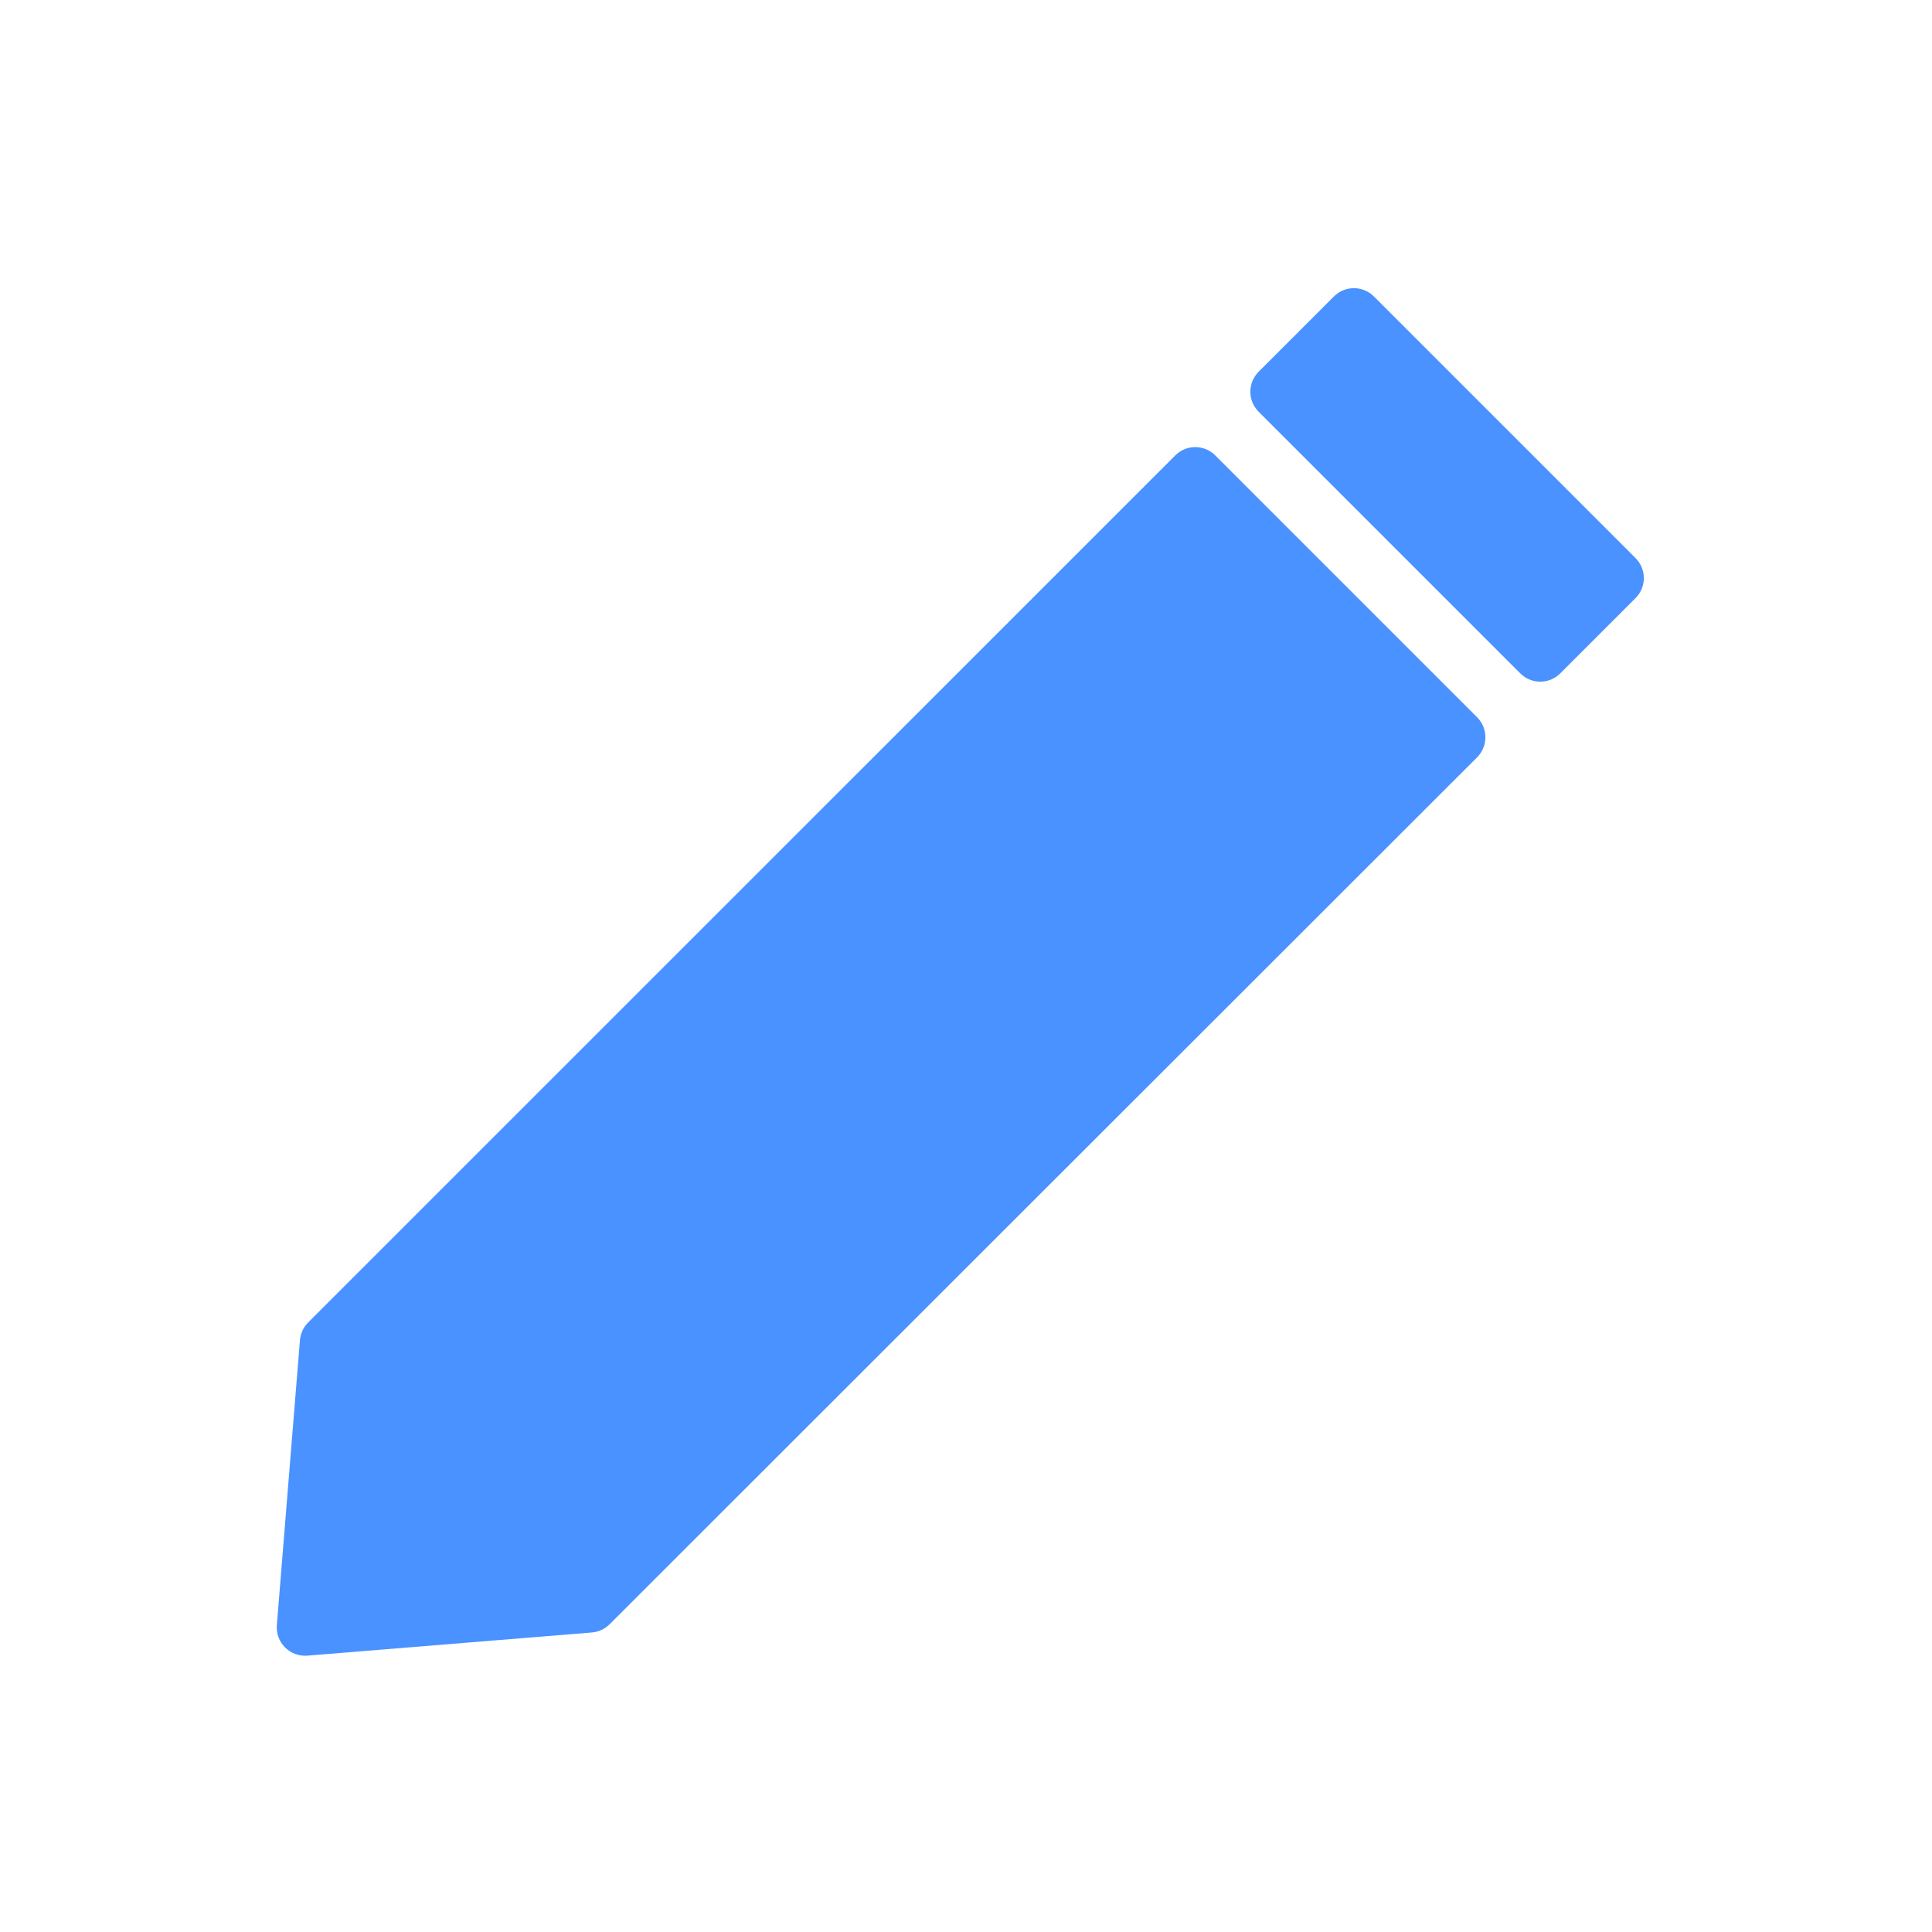
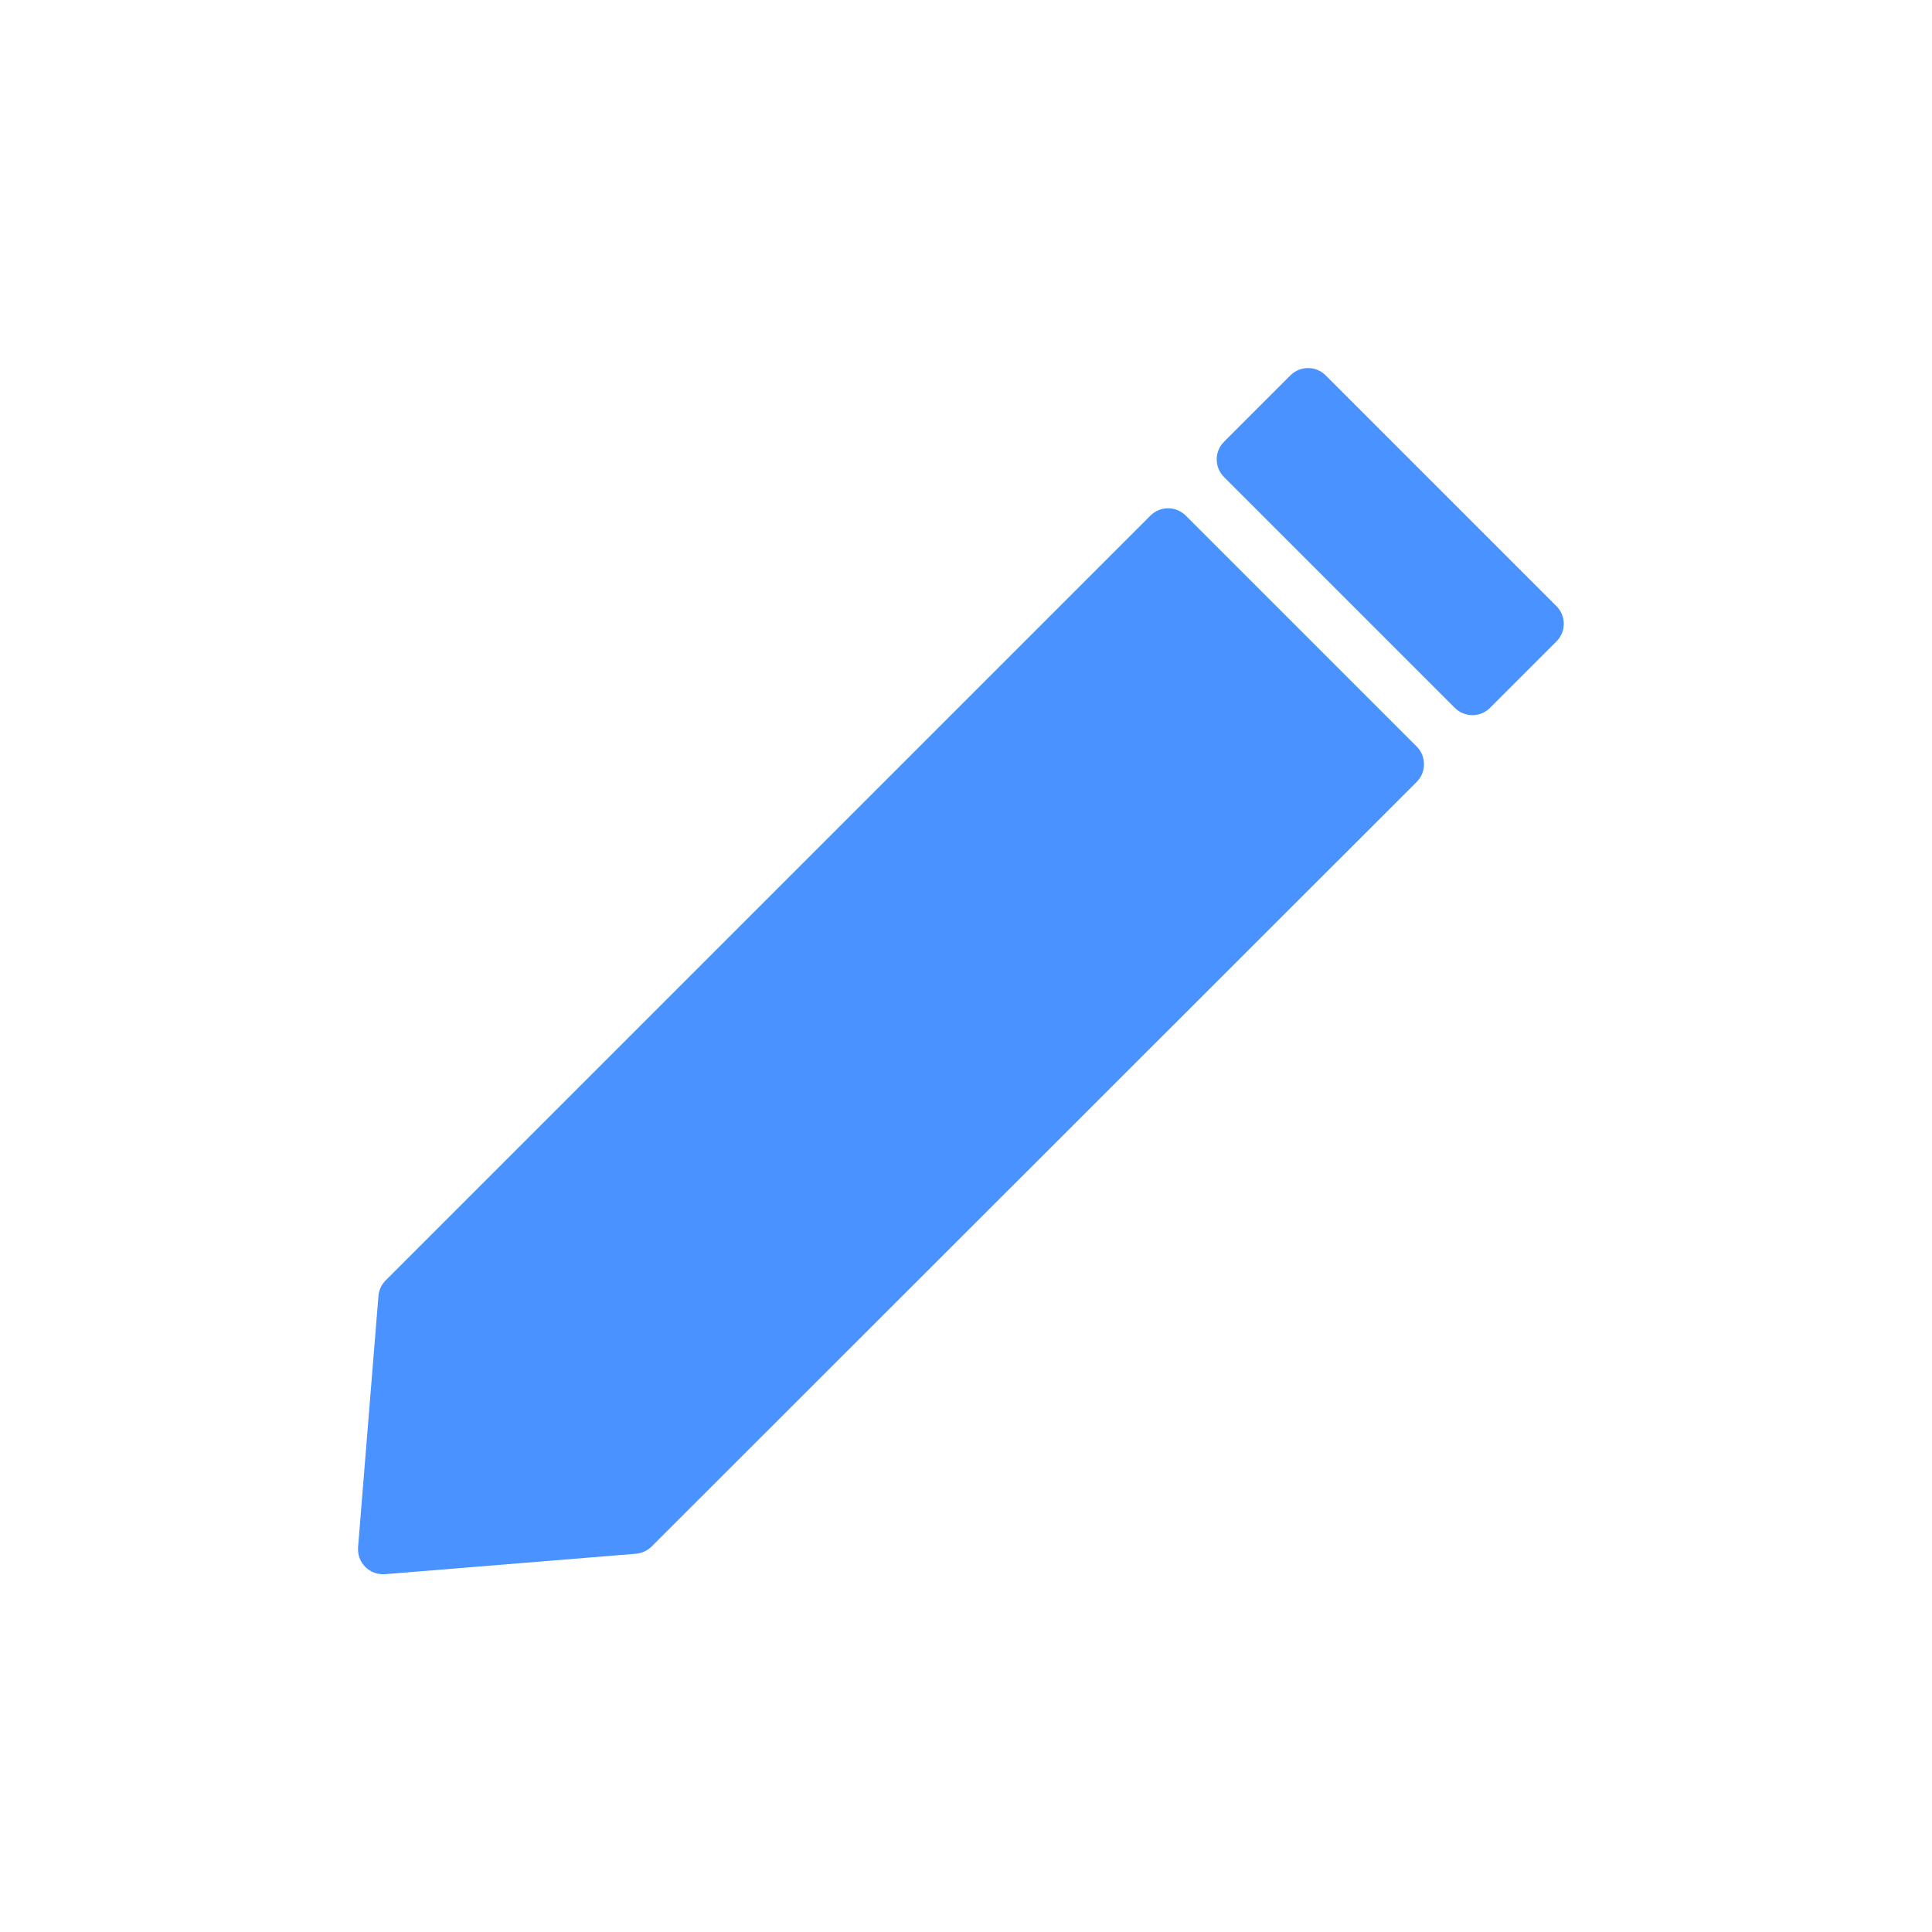
- <svg xmlns="http://www.w3.org/2000/svg" width="24" height="24" viewBox="0 0 24 24">
-   <defs>
-     <clipPath id="33ypkbjypa">
-       <path data-name="사각형 79" transform="translate(1366 223)" style="fill:none;stroke:#707070" d="M0 0h24v24H0z" />
-     </clipPath>
-   </defs>
-   <g data-name="마스크 그룹 32" transform="translate(-1366 -223)" style="clip-path:url(#33ypkbjypa)">
-     <g data-name="그룹 39" transform="translate(917.255 -584.821)">
-       <path data-name="패스 92" d="m456.1 828.1-3.537.288a.352.352 0 0 1-.379-.379l.287-3.538a.353.353 0 0 1 .1-.22l10.772-10.771a.35.35 0 0 1 .5 0l3.25 3.25a.352.352 0 0 1 0 .5L456.316 828a.353.353 0 0 1-.216.1z" style="fill:#4992ff" />
-       <rect data-name="사각형 78" width="5.299" height="2.025" rx=".351" transform="rotate(45 -746.49 967.613)" style="fill:#4992ff" />
-     </g>
-   </g>
+ <svg xmlns="http://www.w3.org/2000/svg" width="24" height="24" viewBox="0 0 24 24" fill="none">
+   <path d="M7.902 19.301L4.783 19.555C4.738 19.558 4.693 19.552 4.65 19.537C4.608 19.521 4.57 19.497 4.538 19.465C4.506 19.433 4.482 19.395 4.466 19.353C4.451 19.31 4.445 19.265 4.448 19.221L4.701 16.1C4.707 16.027 4.738 15.958 4.79 15.906L14.29 6.406C14.319 6.377 14.353 6.354 14.391 6.338C14.429 6.322 14.47 6.314 14.511 6.314C14.552 6.314 14.592 6.322 14.63 6.338C14.668 6.354 14.702 6.377 14.731 6.406L17.598 9.273C17.627 9.302 17.65 9.336 17.666 9.374C17.681 9.412 17.689 9.452 17.689 9.493C17.689 9.534 17.681 9.575 17.666 9.613C17.65 9.651 17.627 9.685 17.598 9.714L8.093 19.213C8.041 19.263 7.974 19.294 7.902 19.301V19.301Z" fill="#4992FF" />
+   <path d="M19.335 7.53L16.468 4.663C16.347 4.542 16.151 4.542 16.03 4.663L15.205 5.488C15.084 5.609 15.084 5.805 15.205 5.926L18.072 8.793C18.193 8.914 18.389 8.914 18.51 8.793L19.335 7.968C19.456 7.847 19.456 7.651 19.335 7.53Z" fill="#4992FF" />
</svg>
